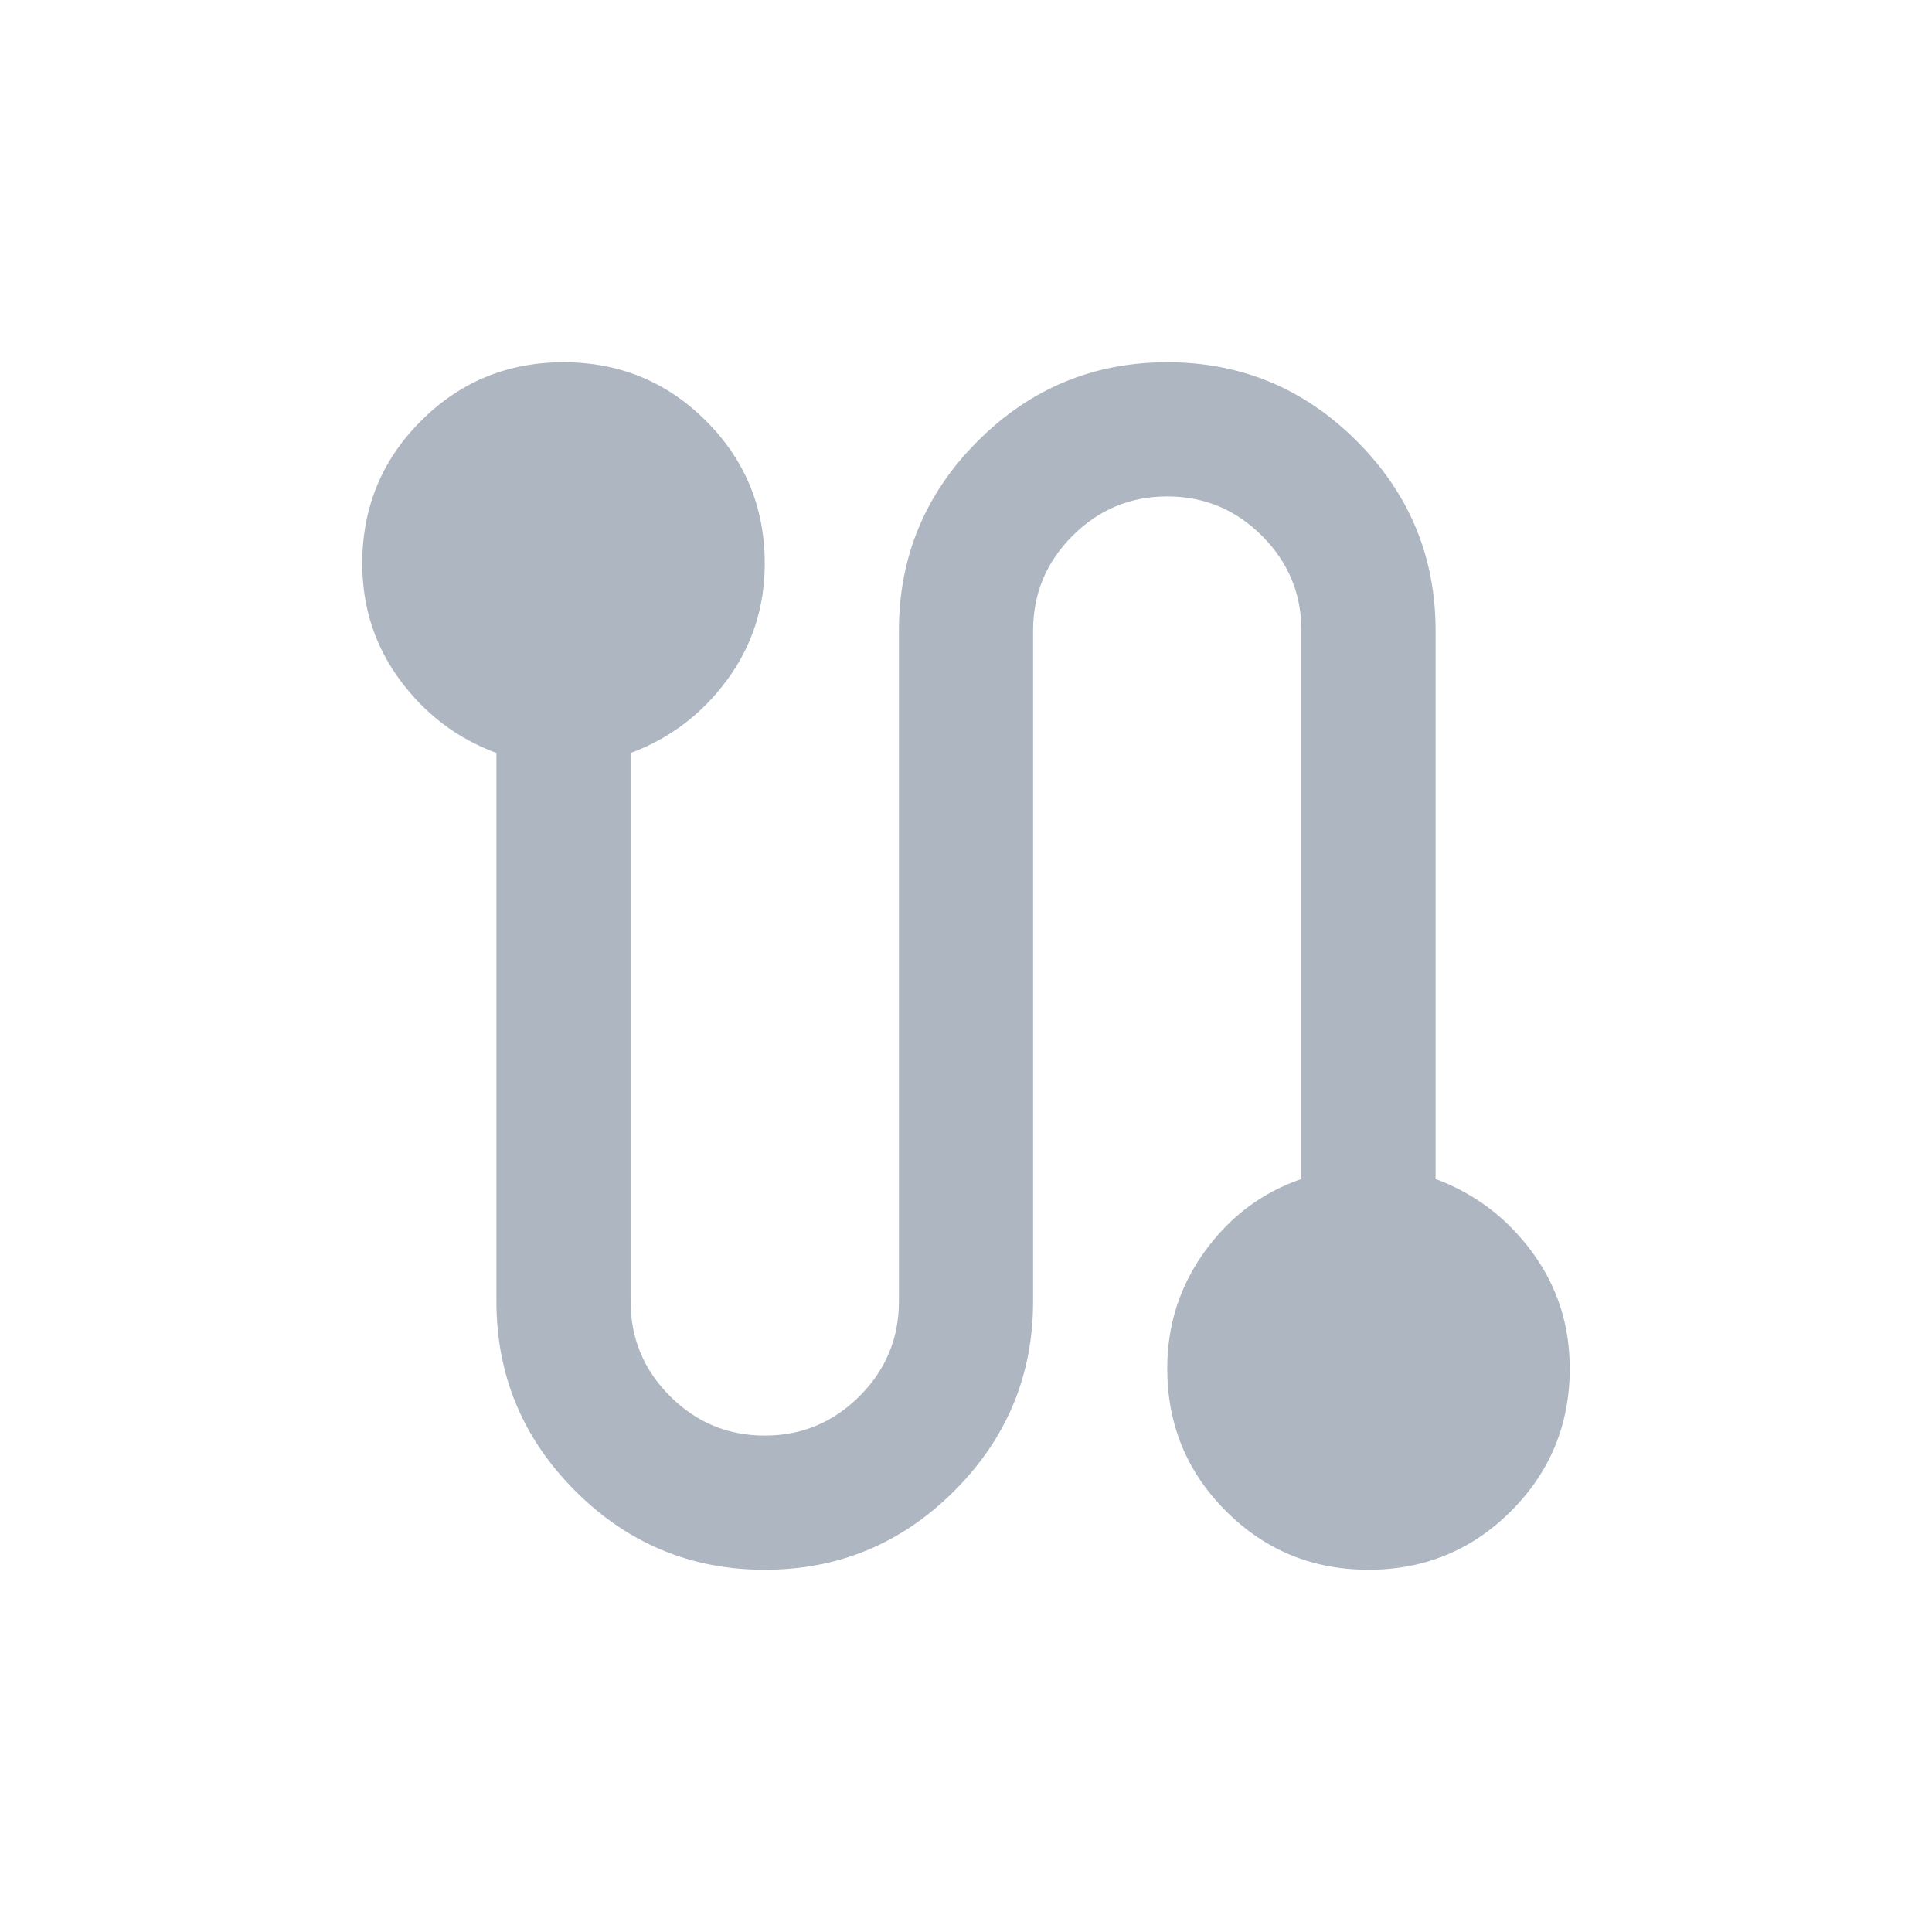
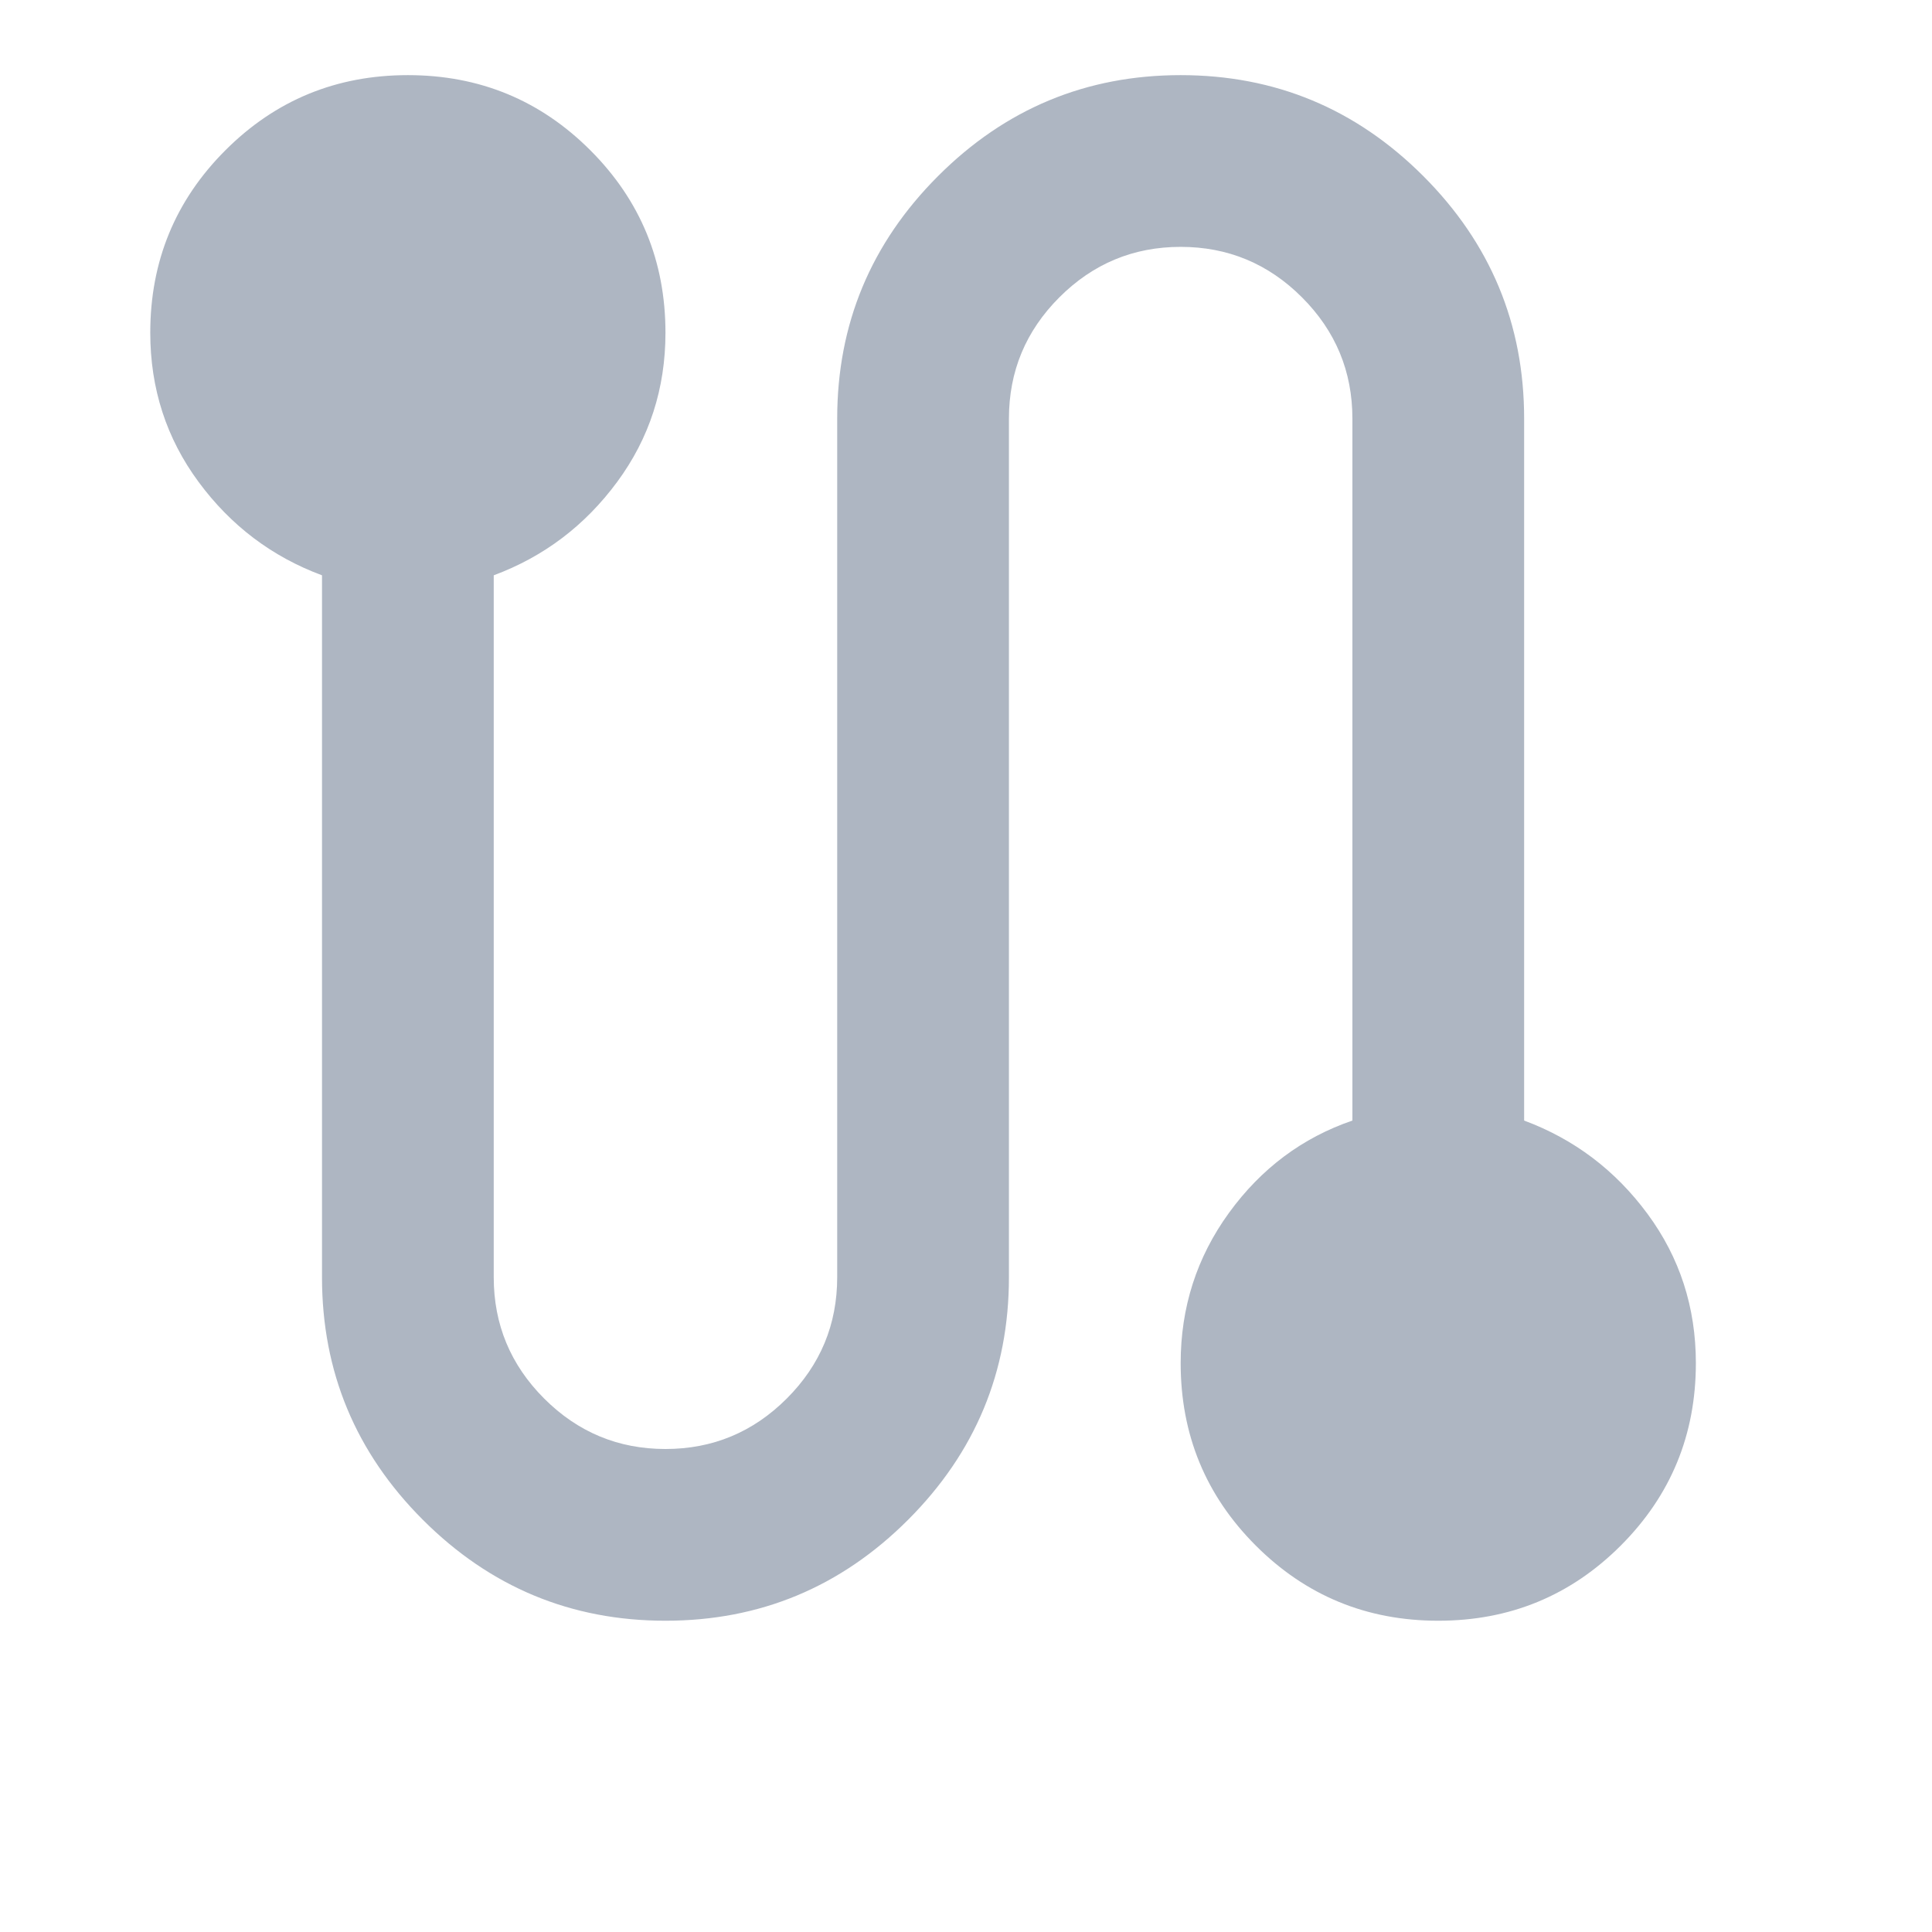
<svg xmlns="http://www.w3.org/2000/svg" width="36" height="36" viewBox="0 0 36 36">
-   <g transform="translate(3 33) scale(.03125 .03125)" fill="#aeb6c2">
+   <g transform="translate(-2 35) scale(.04 .04)" fill="#aeb6c2">
    <path d="M247-167q-47-47-47-113v-327q-35-13-57.5-43.5T120-720q0-50 35-85t85-35q50 0 85 35t35 85q0 39-22.5 69.5T280-607v327q0 33 23.5 56.5T360-200q33 0 56.5-23.5T440-280v-400q0-66 47-113t113-47q66 0 113 47t47 113v327q35 13 57.5 43.5T840-240q0 50-35 85t-85 35q-50 0-85-35t-35-85q0-39 22.5-70t57.5-43v-327q0-33-23.5-56.5T600-760q-33 0-56.5 23.5T520-680v400q0 66-47 113t-113 47q-66 0-113-47Z" />
  </g>
</svg>
